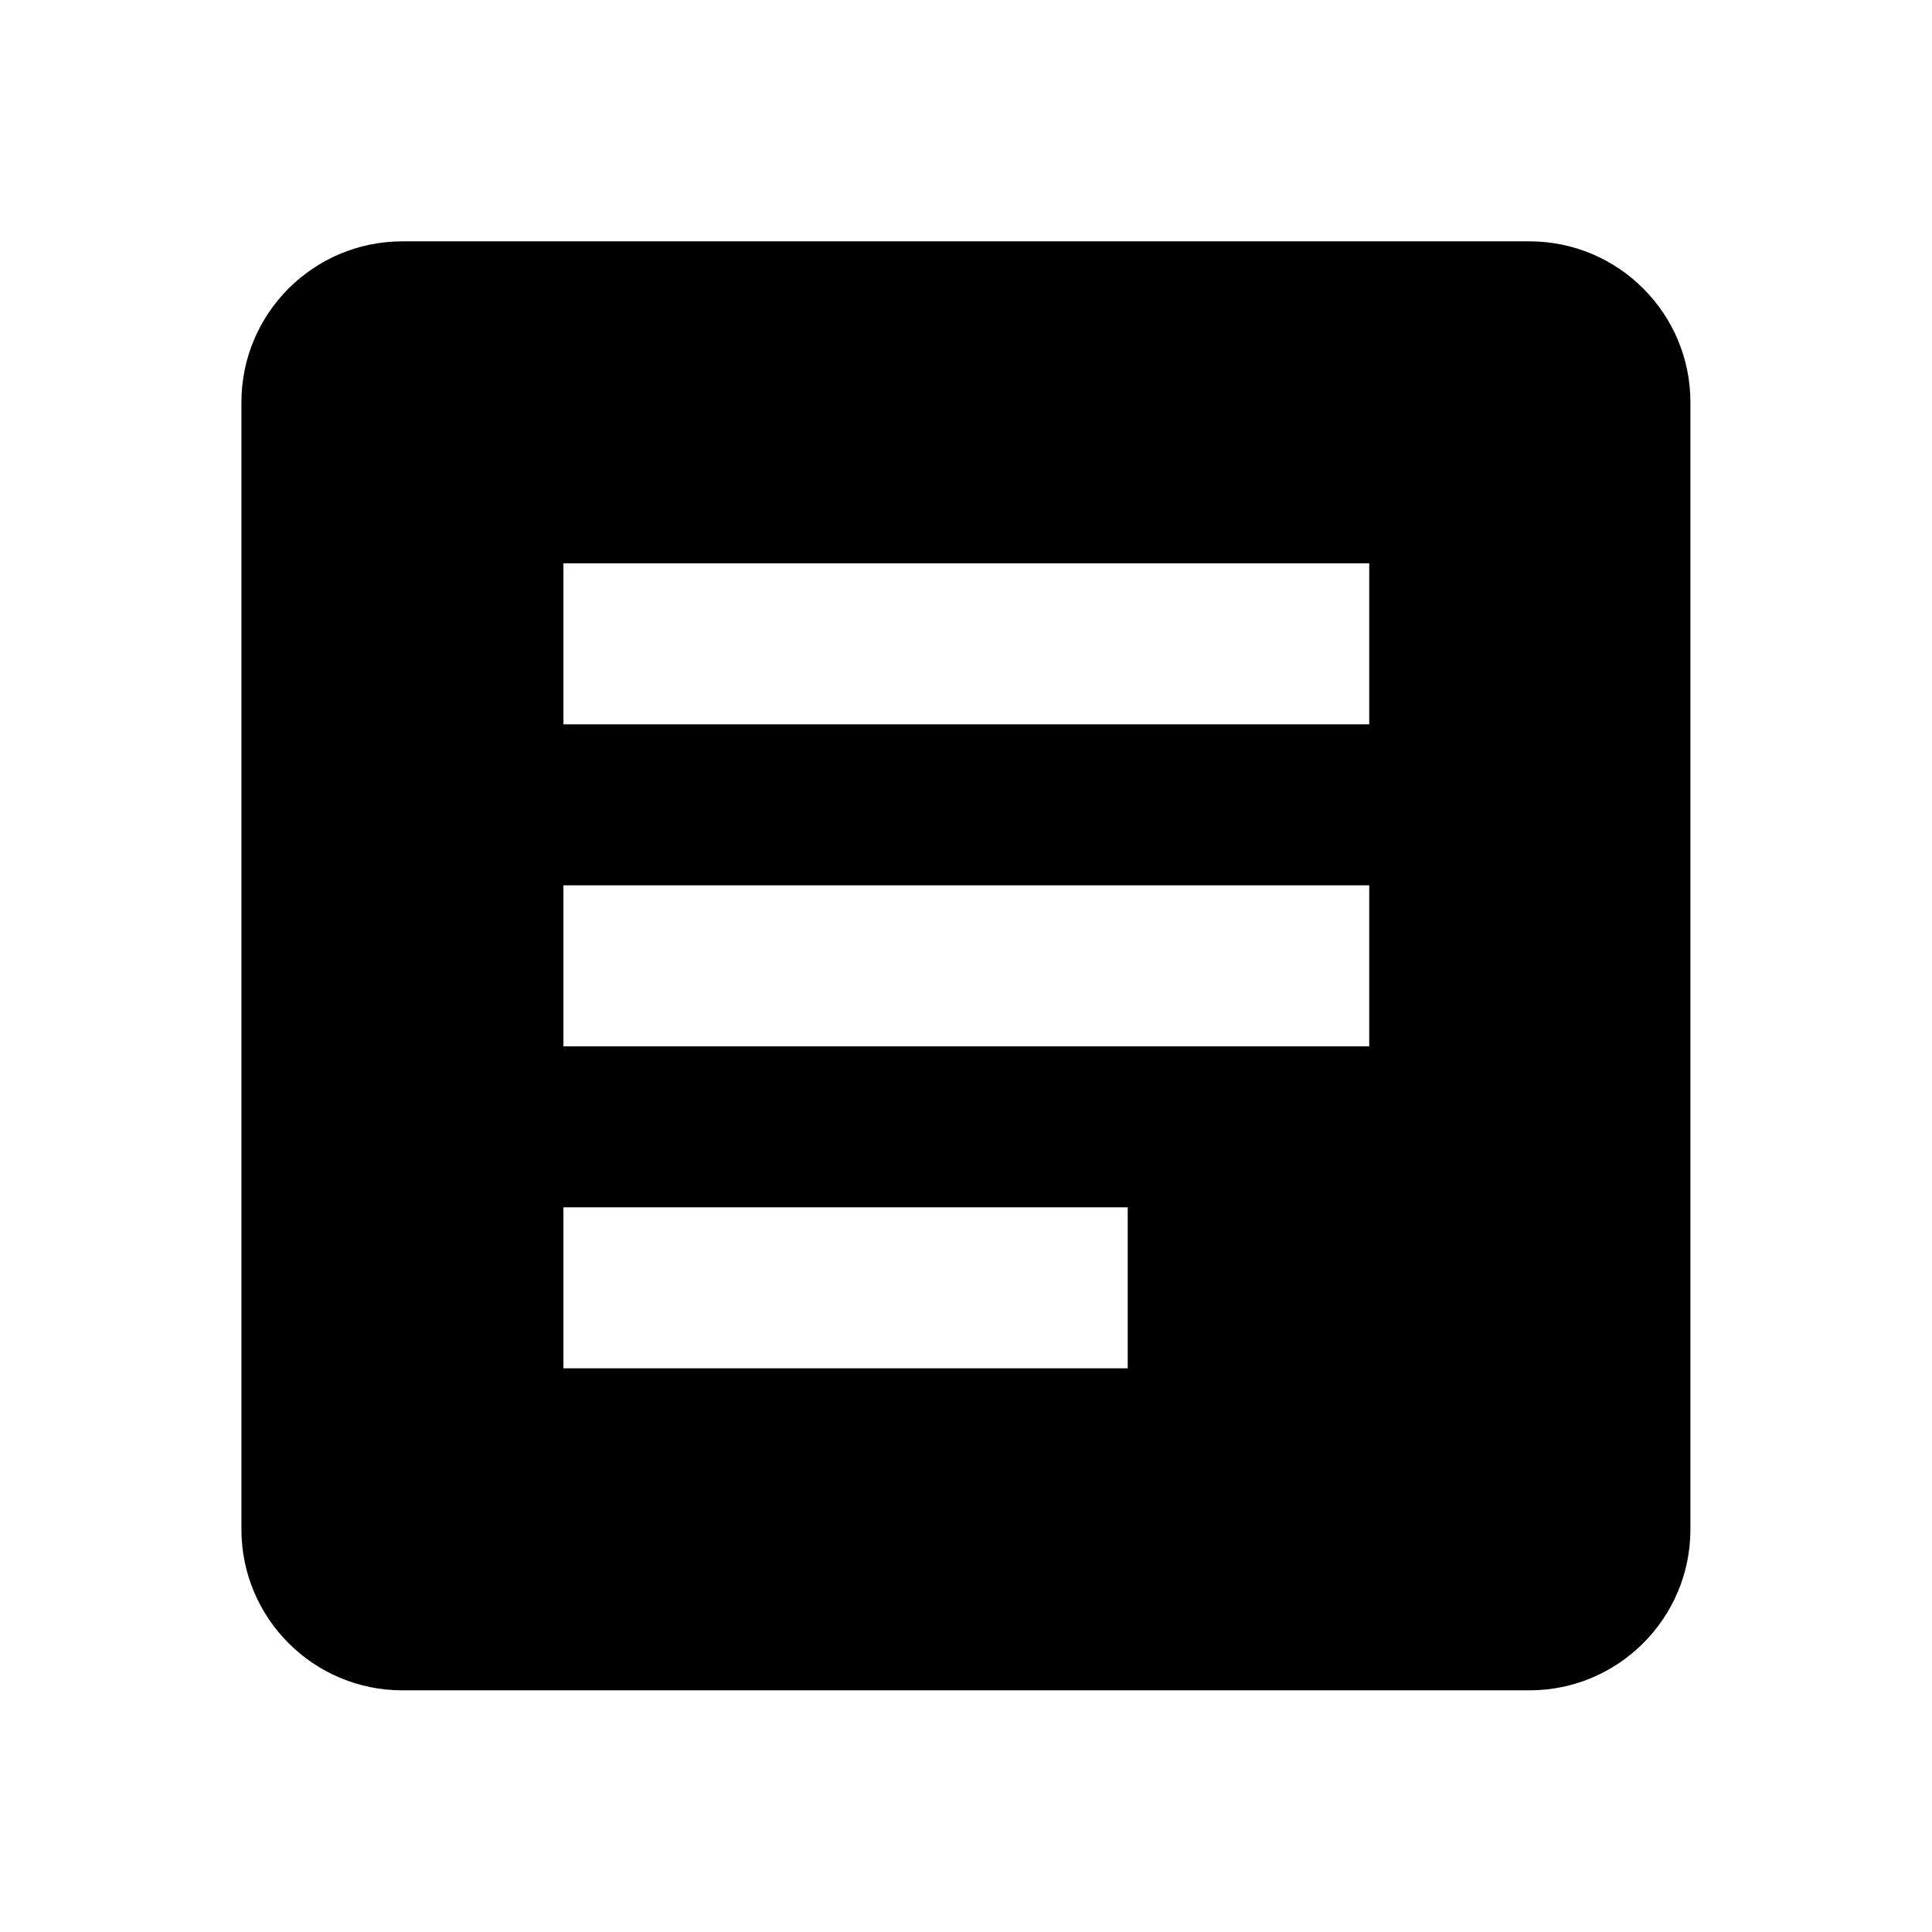
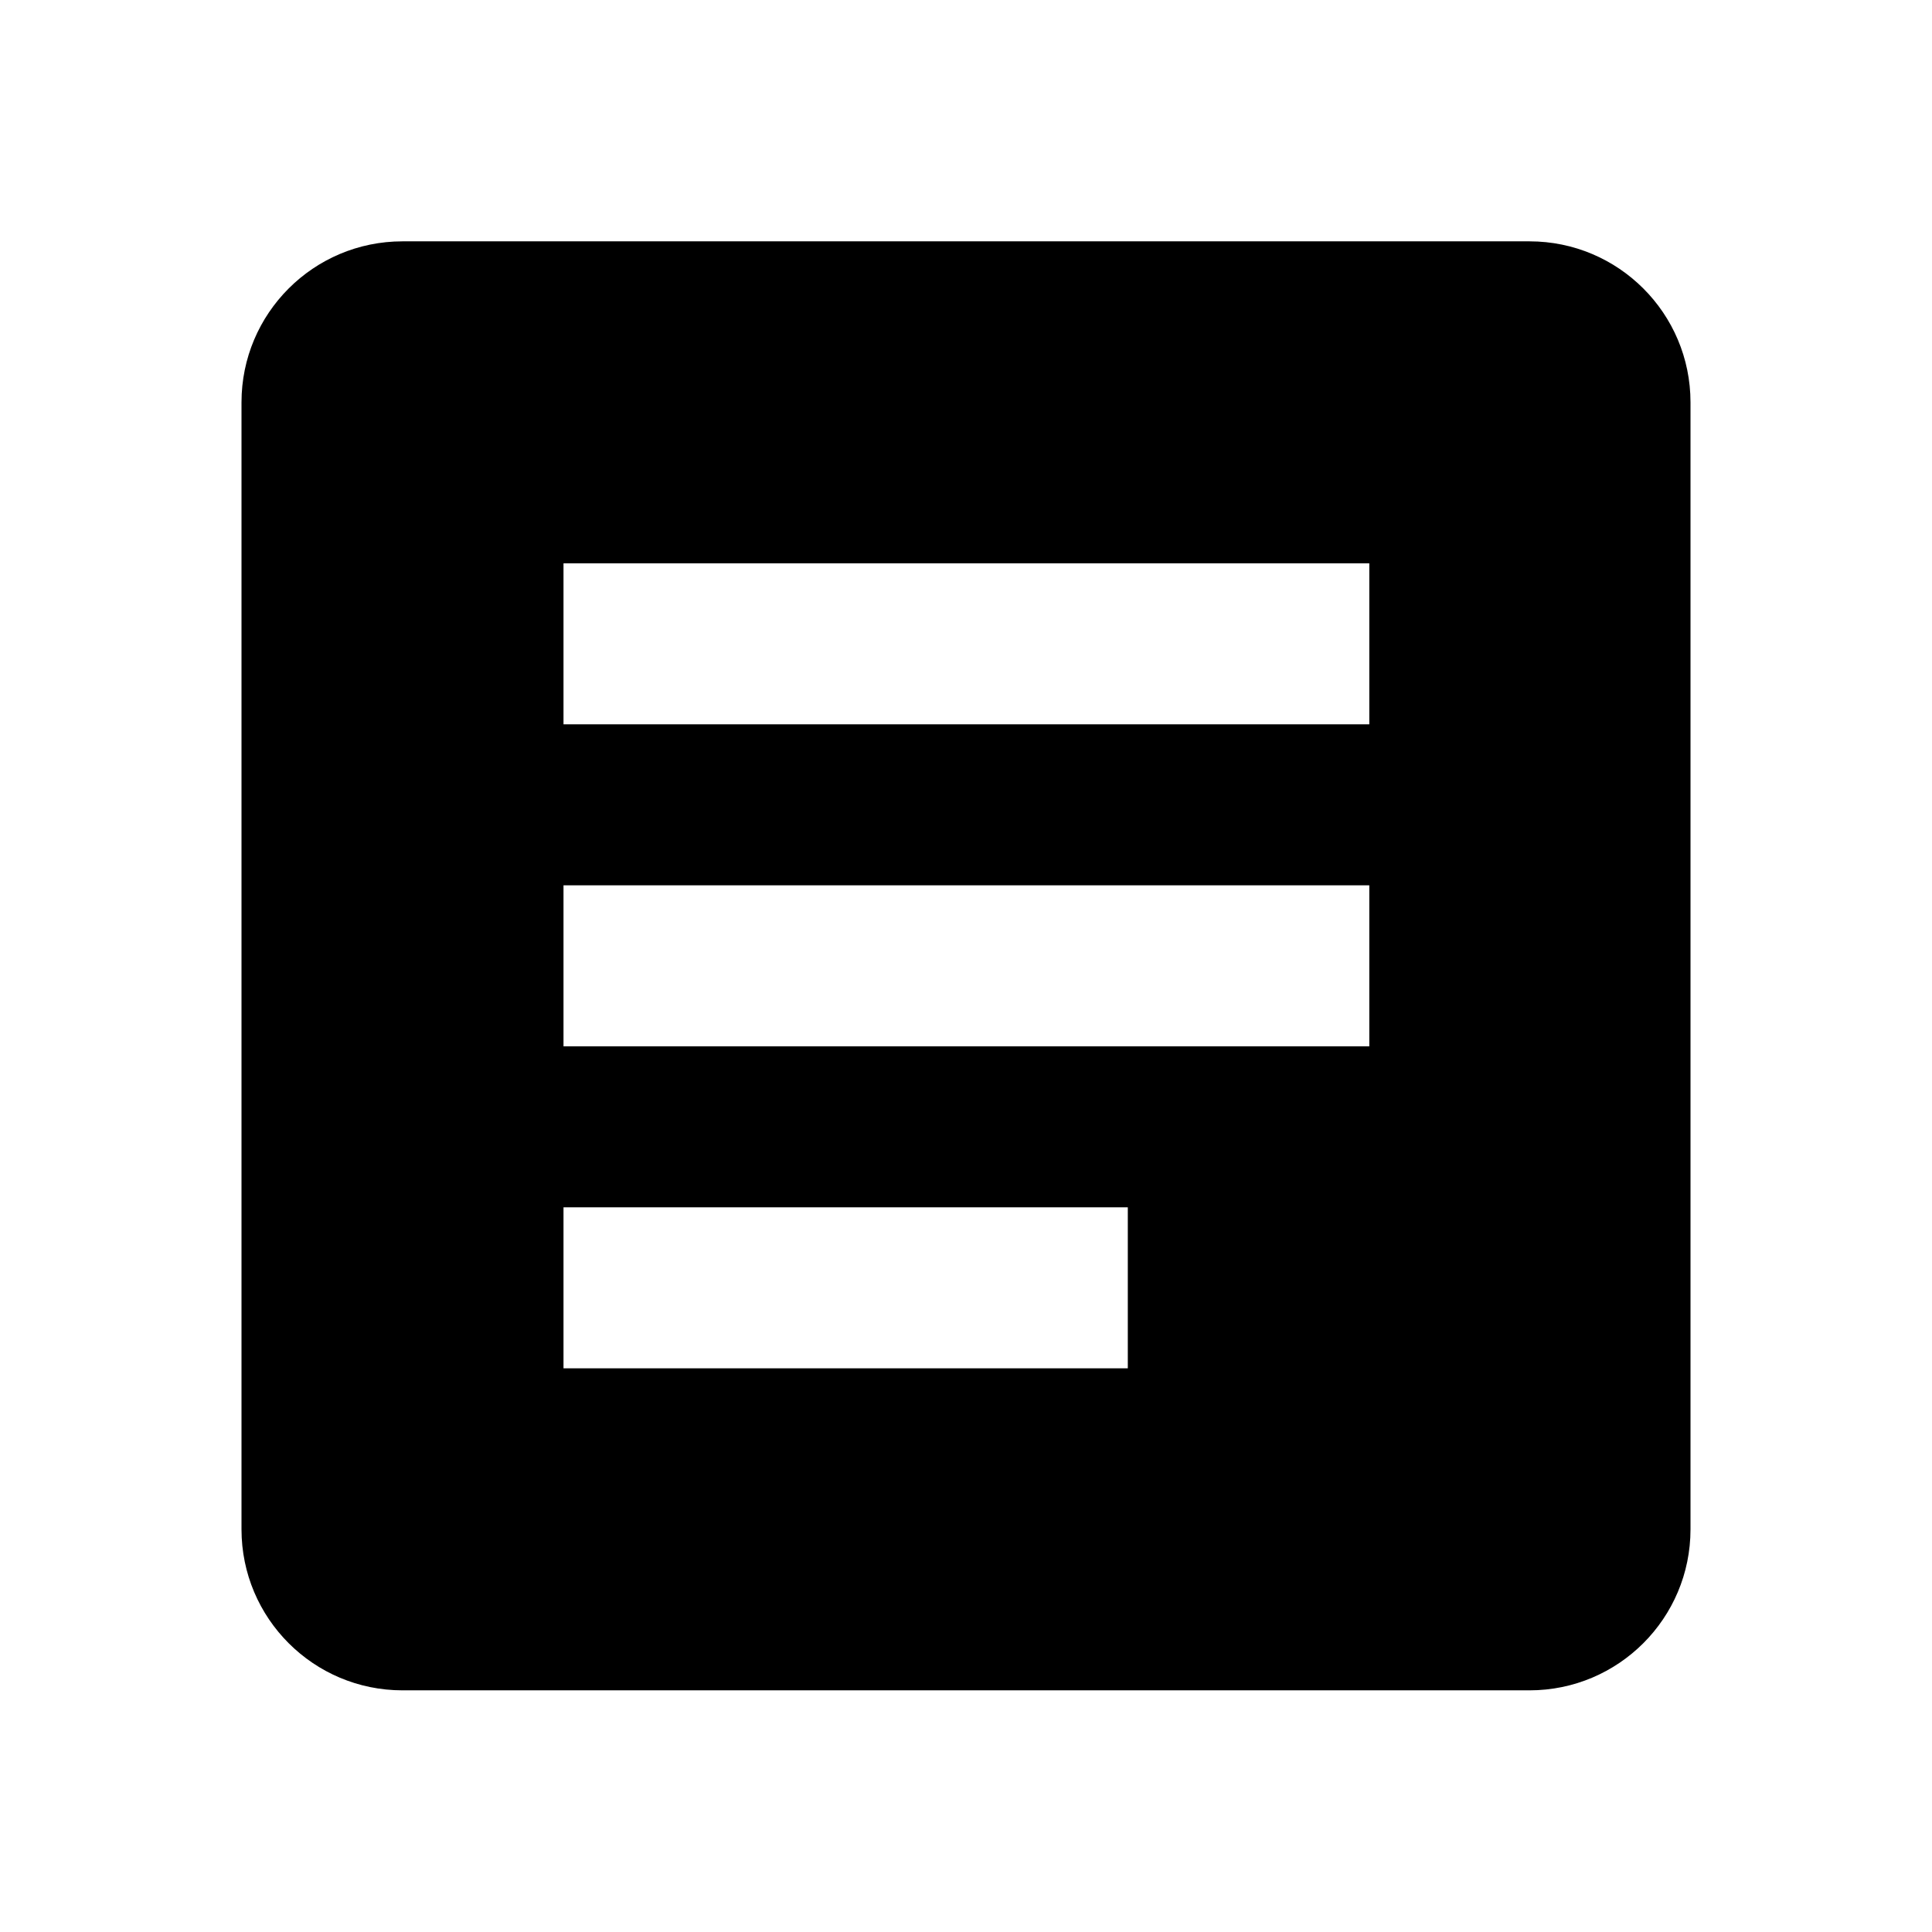
- <svg xmlns="http://www.w3.org/2000/svg" version="1.1" baseProfile="full" width="24" height="24" viewBox="0 0 24.00 24.00" enable-background="new 0 0 24.00 24.00" xml:space="preserve">
-   <path fill="#000000" fill-opacity="1" stroke-width="0.2" stroke-linejoin="round" d="M 14.009,16.998L 6.999,16.998L 6.999,14.998L 14.009,14.998M 17.009,12.998L 6.999,12.998L 6.999,10.998L 17.009,10.998M 17.009,8.998L 6.999,8.998L 6.999,6.998L 17.009,6.998M 18.999,2.998L 4.999,2.998C 3.894,2.998 2.999,3.894 2.999,4.998L 2.999,18.998C 2.999,20.102 3.894,20.998 4.999,20.998L 18.999,20.998C 20.103,20.998 20.999,20.102 20.999,18.998L 20.999,4.998C 20.999,3.894 20.103,2.998 18.999,2.998 Z " />
+ <svg xmlns="http://www.w3.org/2000/svg" width="24" height="24" baseProfile="full" viewBox="0 0 24 24">
+   <path d="M14.01 16.998H7v-2h7.01m3-2H7v-2h10.01m0-2H7v-2h10.01m1.99-4H5a2 2 0 00-2 2v14a2 2 0 002 2h14a2 2 0 002-2v-14a2 2 0 00-2-2z" />
</svg>
